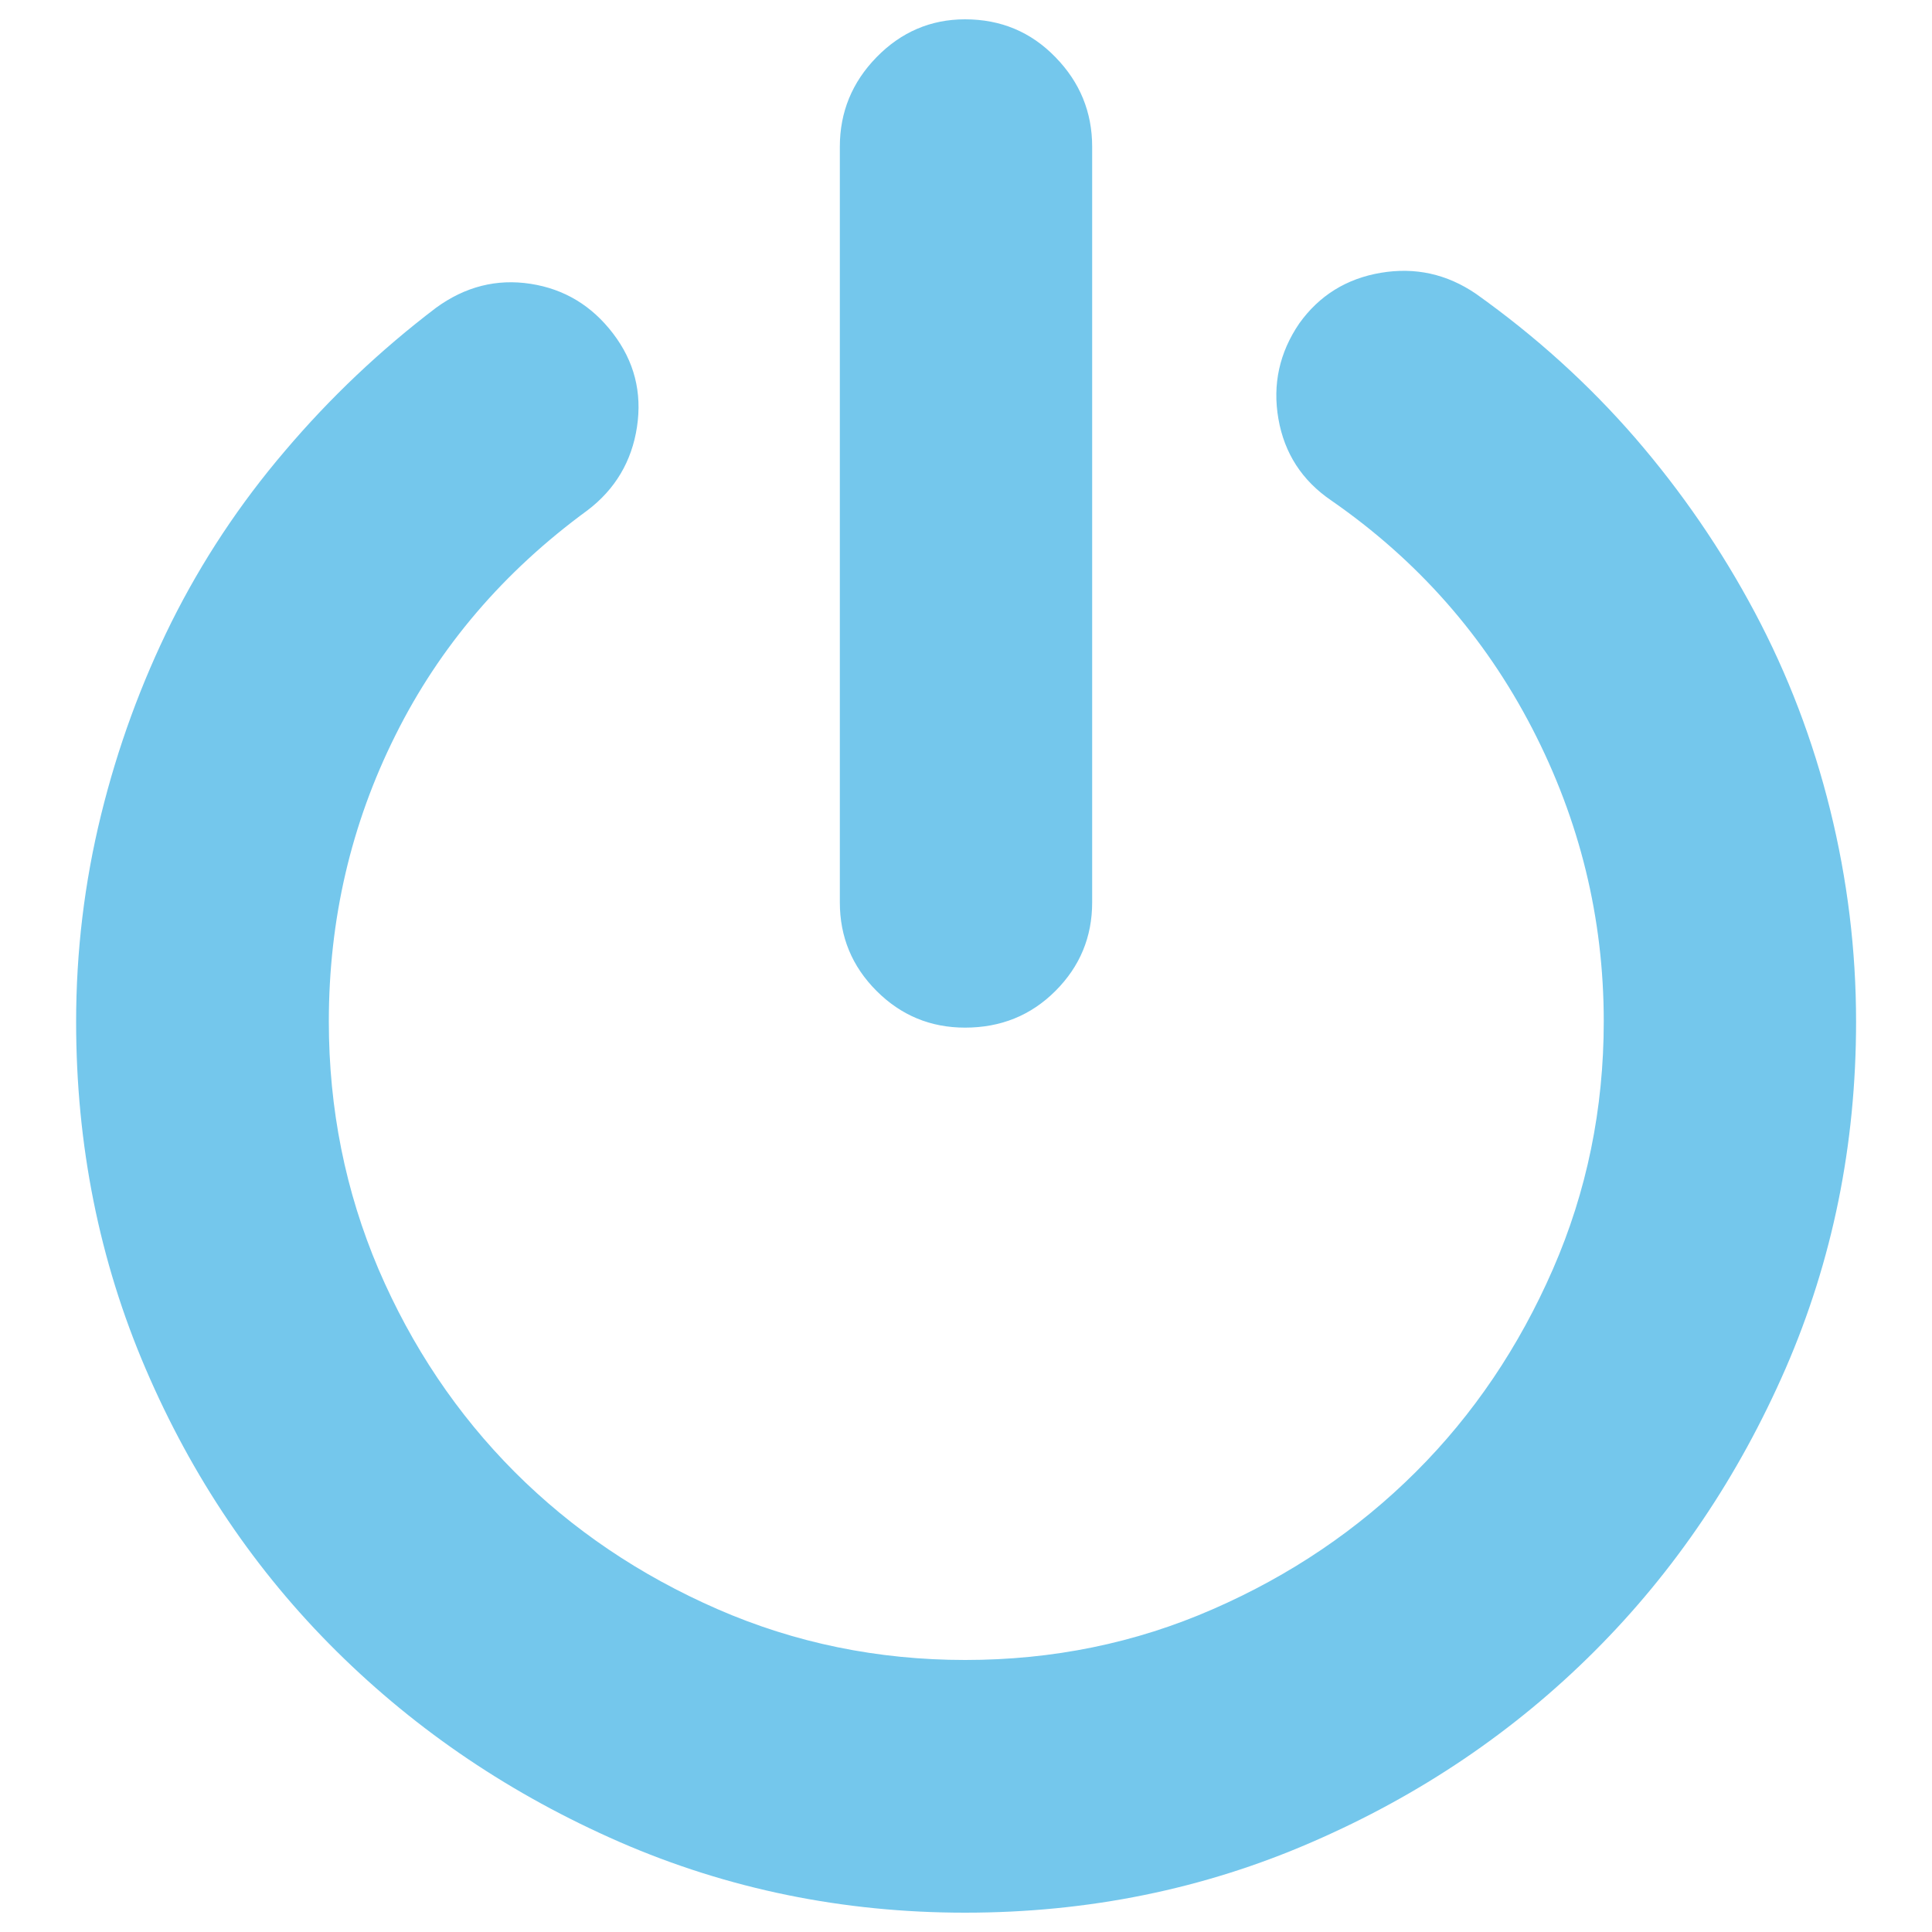
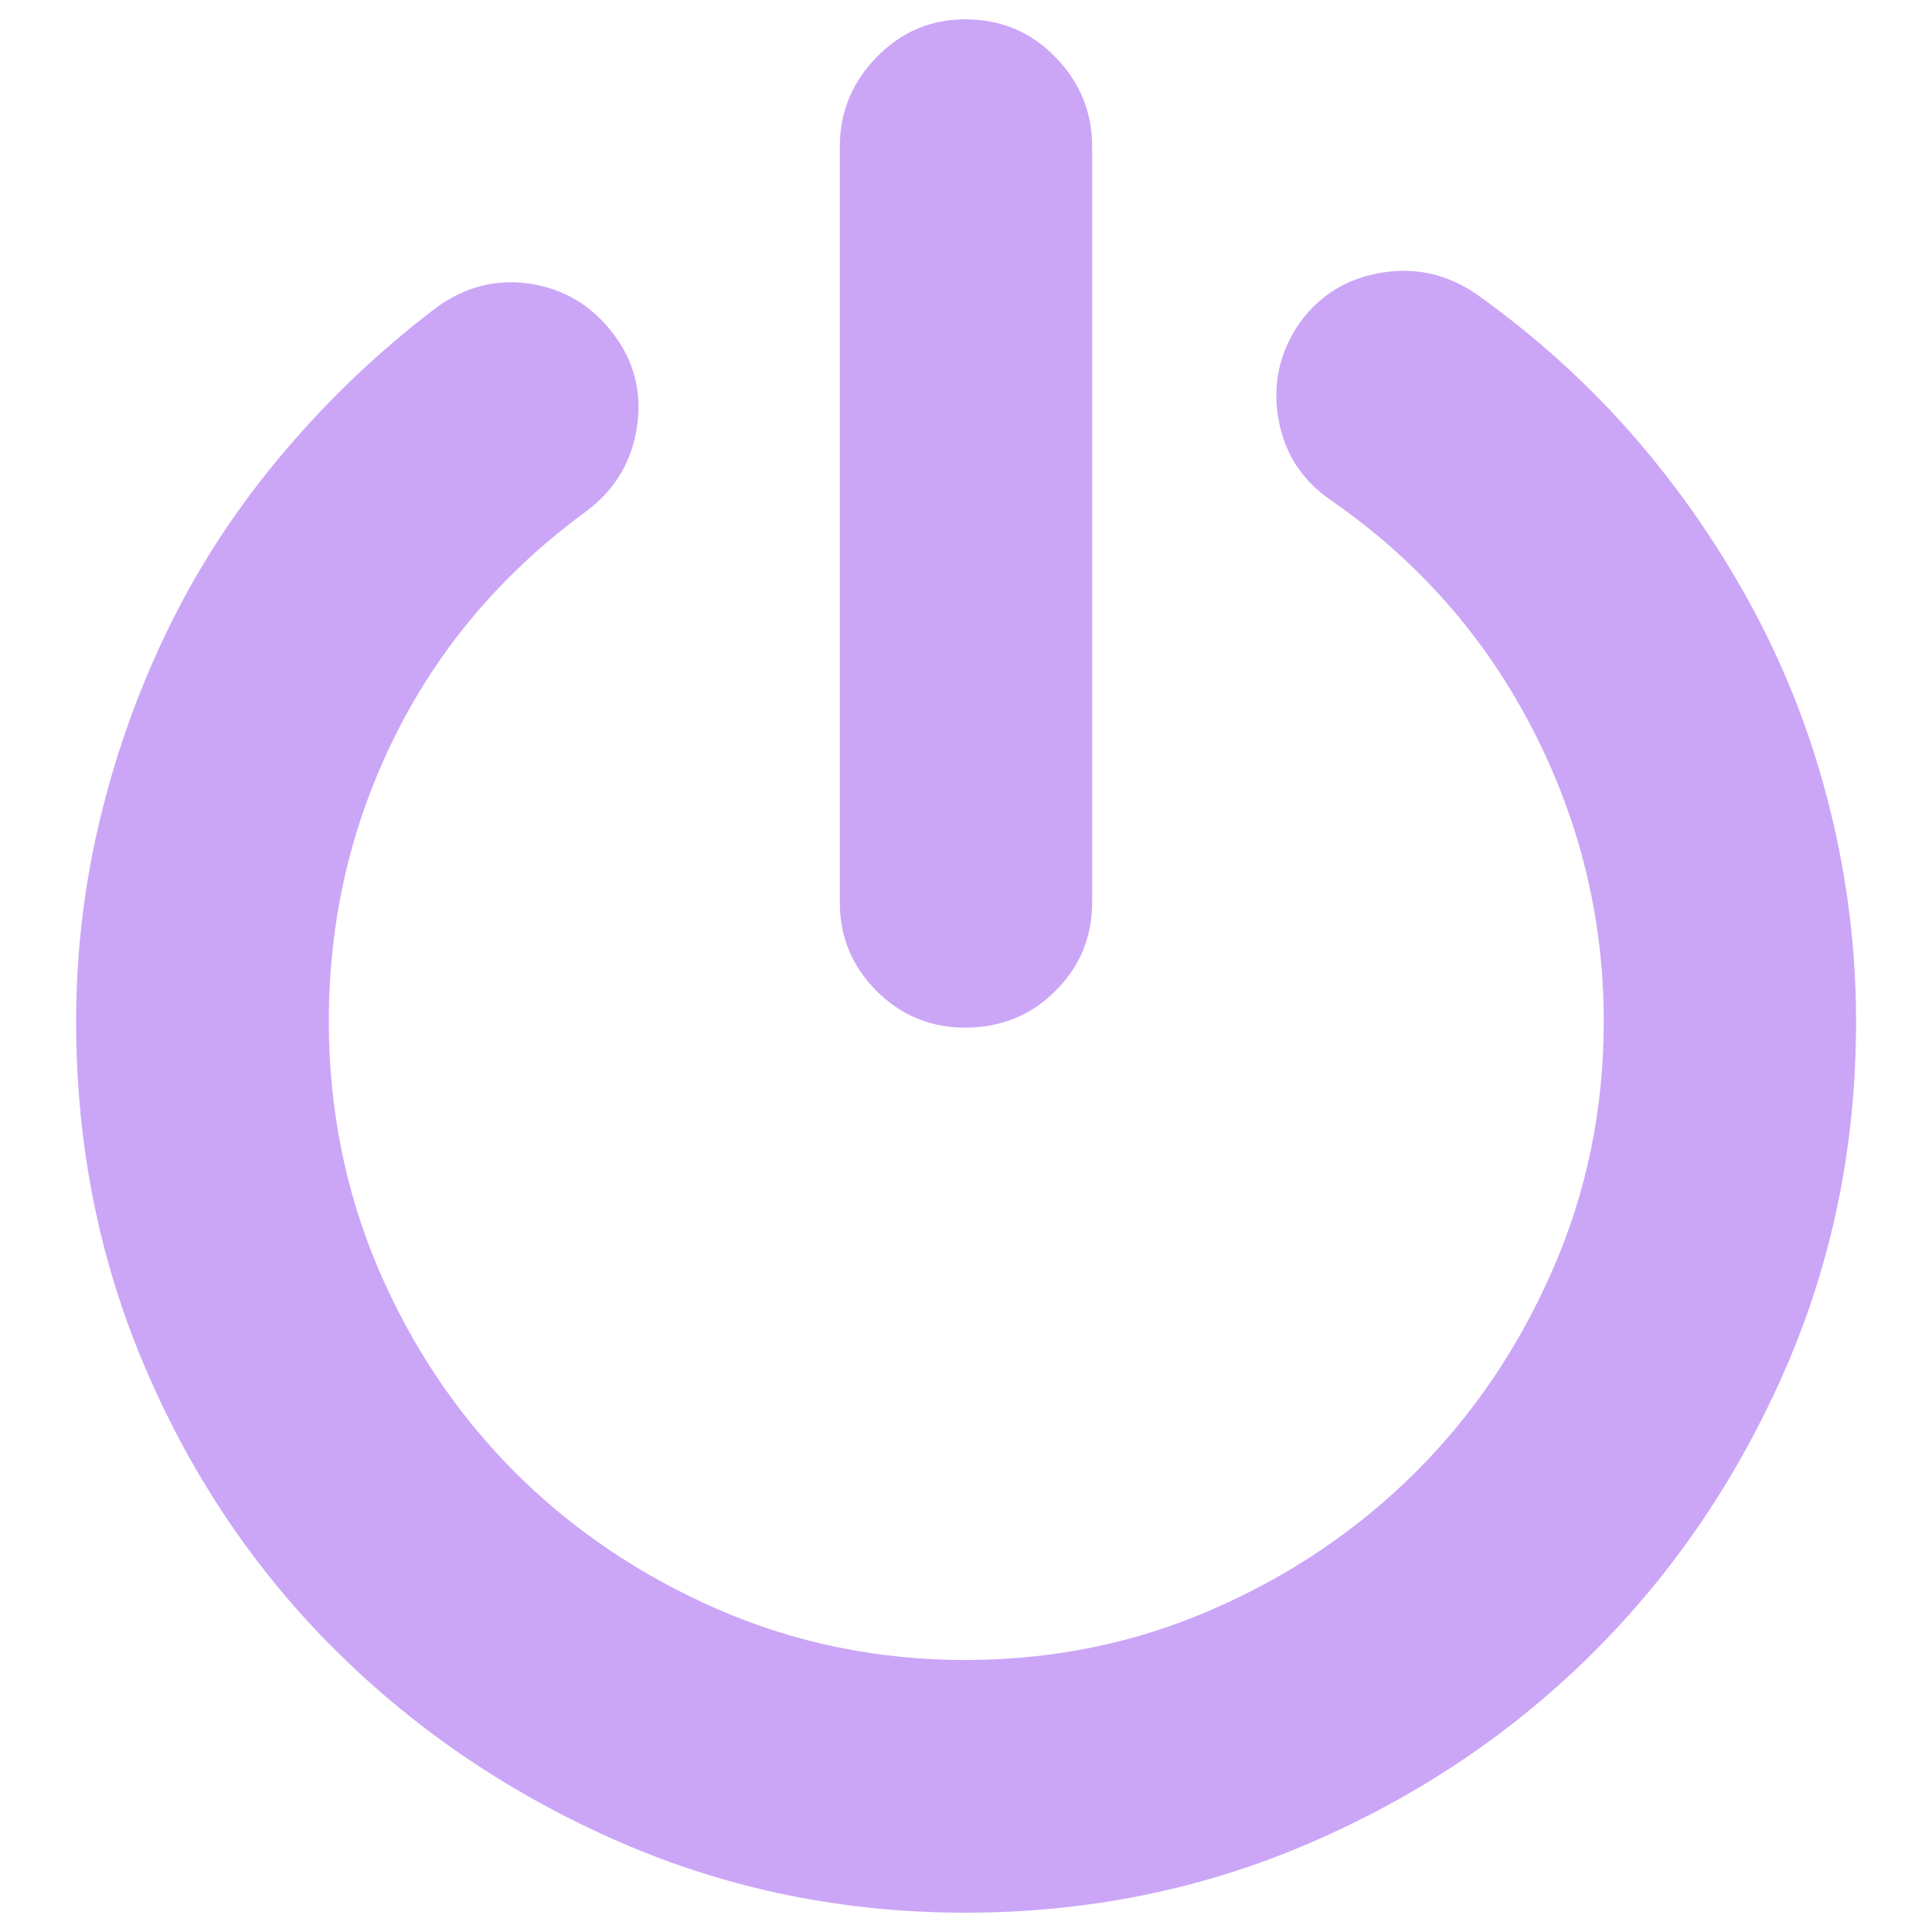
- <svg xmlns="http://www.w3.org/2000/svg" fill="#74c7ec" version="1.1" x="0px" y="0px" viewBox="0 0 1000 1000" enable-background="new 0 0 1000 1000" xml:space="preserve">
+ <svg xmlns="http://www.w3.org/2000/svg" fill="#cba6f7" version="1.1" x="0px" y="0px" viewBox="0 0 1000 1000" enable-background="new 0 0 1000 1000" xml:space="preserve">
  <g>
    <path d="M764,152.1c30.9,22,58.3,46.8,82.4,74.6c24,27.8,44.6,57.8,61.8,90.1c17.2,32.3,30.2,66.4,39.1,102.4c8.9,36,13.4,72.6,13.4,109.6c0,63.8-12.2,123.7-36.5,179.6c-24.4,55.9-57.3,104.7-98.8,146.2c-41.5,41.5-90.2,74.5-146.2,98.8C623.2,977.8,563.3,990,499.5,990c-63.1,0-122.7-12.2-178.6-36.5c-55.9-24.4-104.8-57.3-146.7-98.8c-41.9-41.5-74.8-90.2-98.8-146.2c-24-55.9-36-115.8-36-179.6c0-36.4,4.3-72.1,12.9-107.1c8.6-35,20.8-68.3,36.5-99.9c15.8-31.6,35.3-61.1,58.7-88.5c23.3-27.5,49.4-52.2,78.2-74.1c15.1-11,31.4-15.1,48.9-12.4c17.5,2.7,31.7,11.3,42.7,25.7c11,14.4,15.1,30.5,12.4,48.4c-2.7,17.8-11.3,32.3-25.7,43.2c-43.2,31.6-76.4,70.3-99.3,116.3c-23,46-34.5,95.4-34.5,148.2c0,45.3,8.6,88,25.7,128.2c17.2,40.1,40.7,75.1,70.5,105c29.9,29.9,64.9,53.5,105,71c40.1,17.5,82.9,26.3,128.2,26.3c45.3,0,88-8.7,128.2-26.3c40.1-17.5,75.1-41.2,105-71s53.5-64.9,71-105c17.5-40.1,26.3-82.9,26.3-128.2c0-53.5-12.4-104.1-37.1-151.8c-24.7-47.7-59.4-87-104-117.9c-15.1-10.3-24.2-24.4-27.3-42.2c-3.1-17.8,0.5-34.3,10.8-49.4c10.3-14.4,24.4-23.2,42.2-26.2C732.5,138.2,748.9,141.8,764,152.1L764,152.1z M499.5,531.9c-17.8,0-33.1-6.3-45.8-19c-12.7-12.7-19-28-19-45.8V75.9c0-17.8,6.3-33.3,19-46.3c12.7-13,28-19.6,45.8-19.6c18.5,0,34.1,6.5,46.8,19.6c12.7,13,19,28.5,19,46.3v391.2c0,17.8-6.3,33.1-19,45.8C533.6,525.6,518,531.9,499.5,531.9L499.5,531.9z" />
  </g>
</svg>
